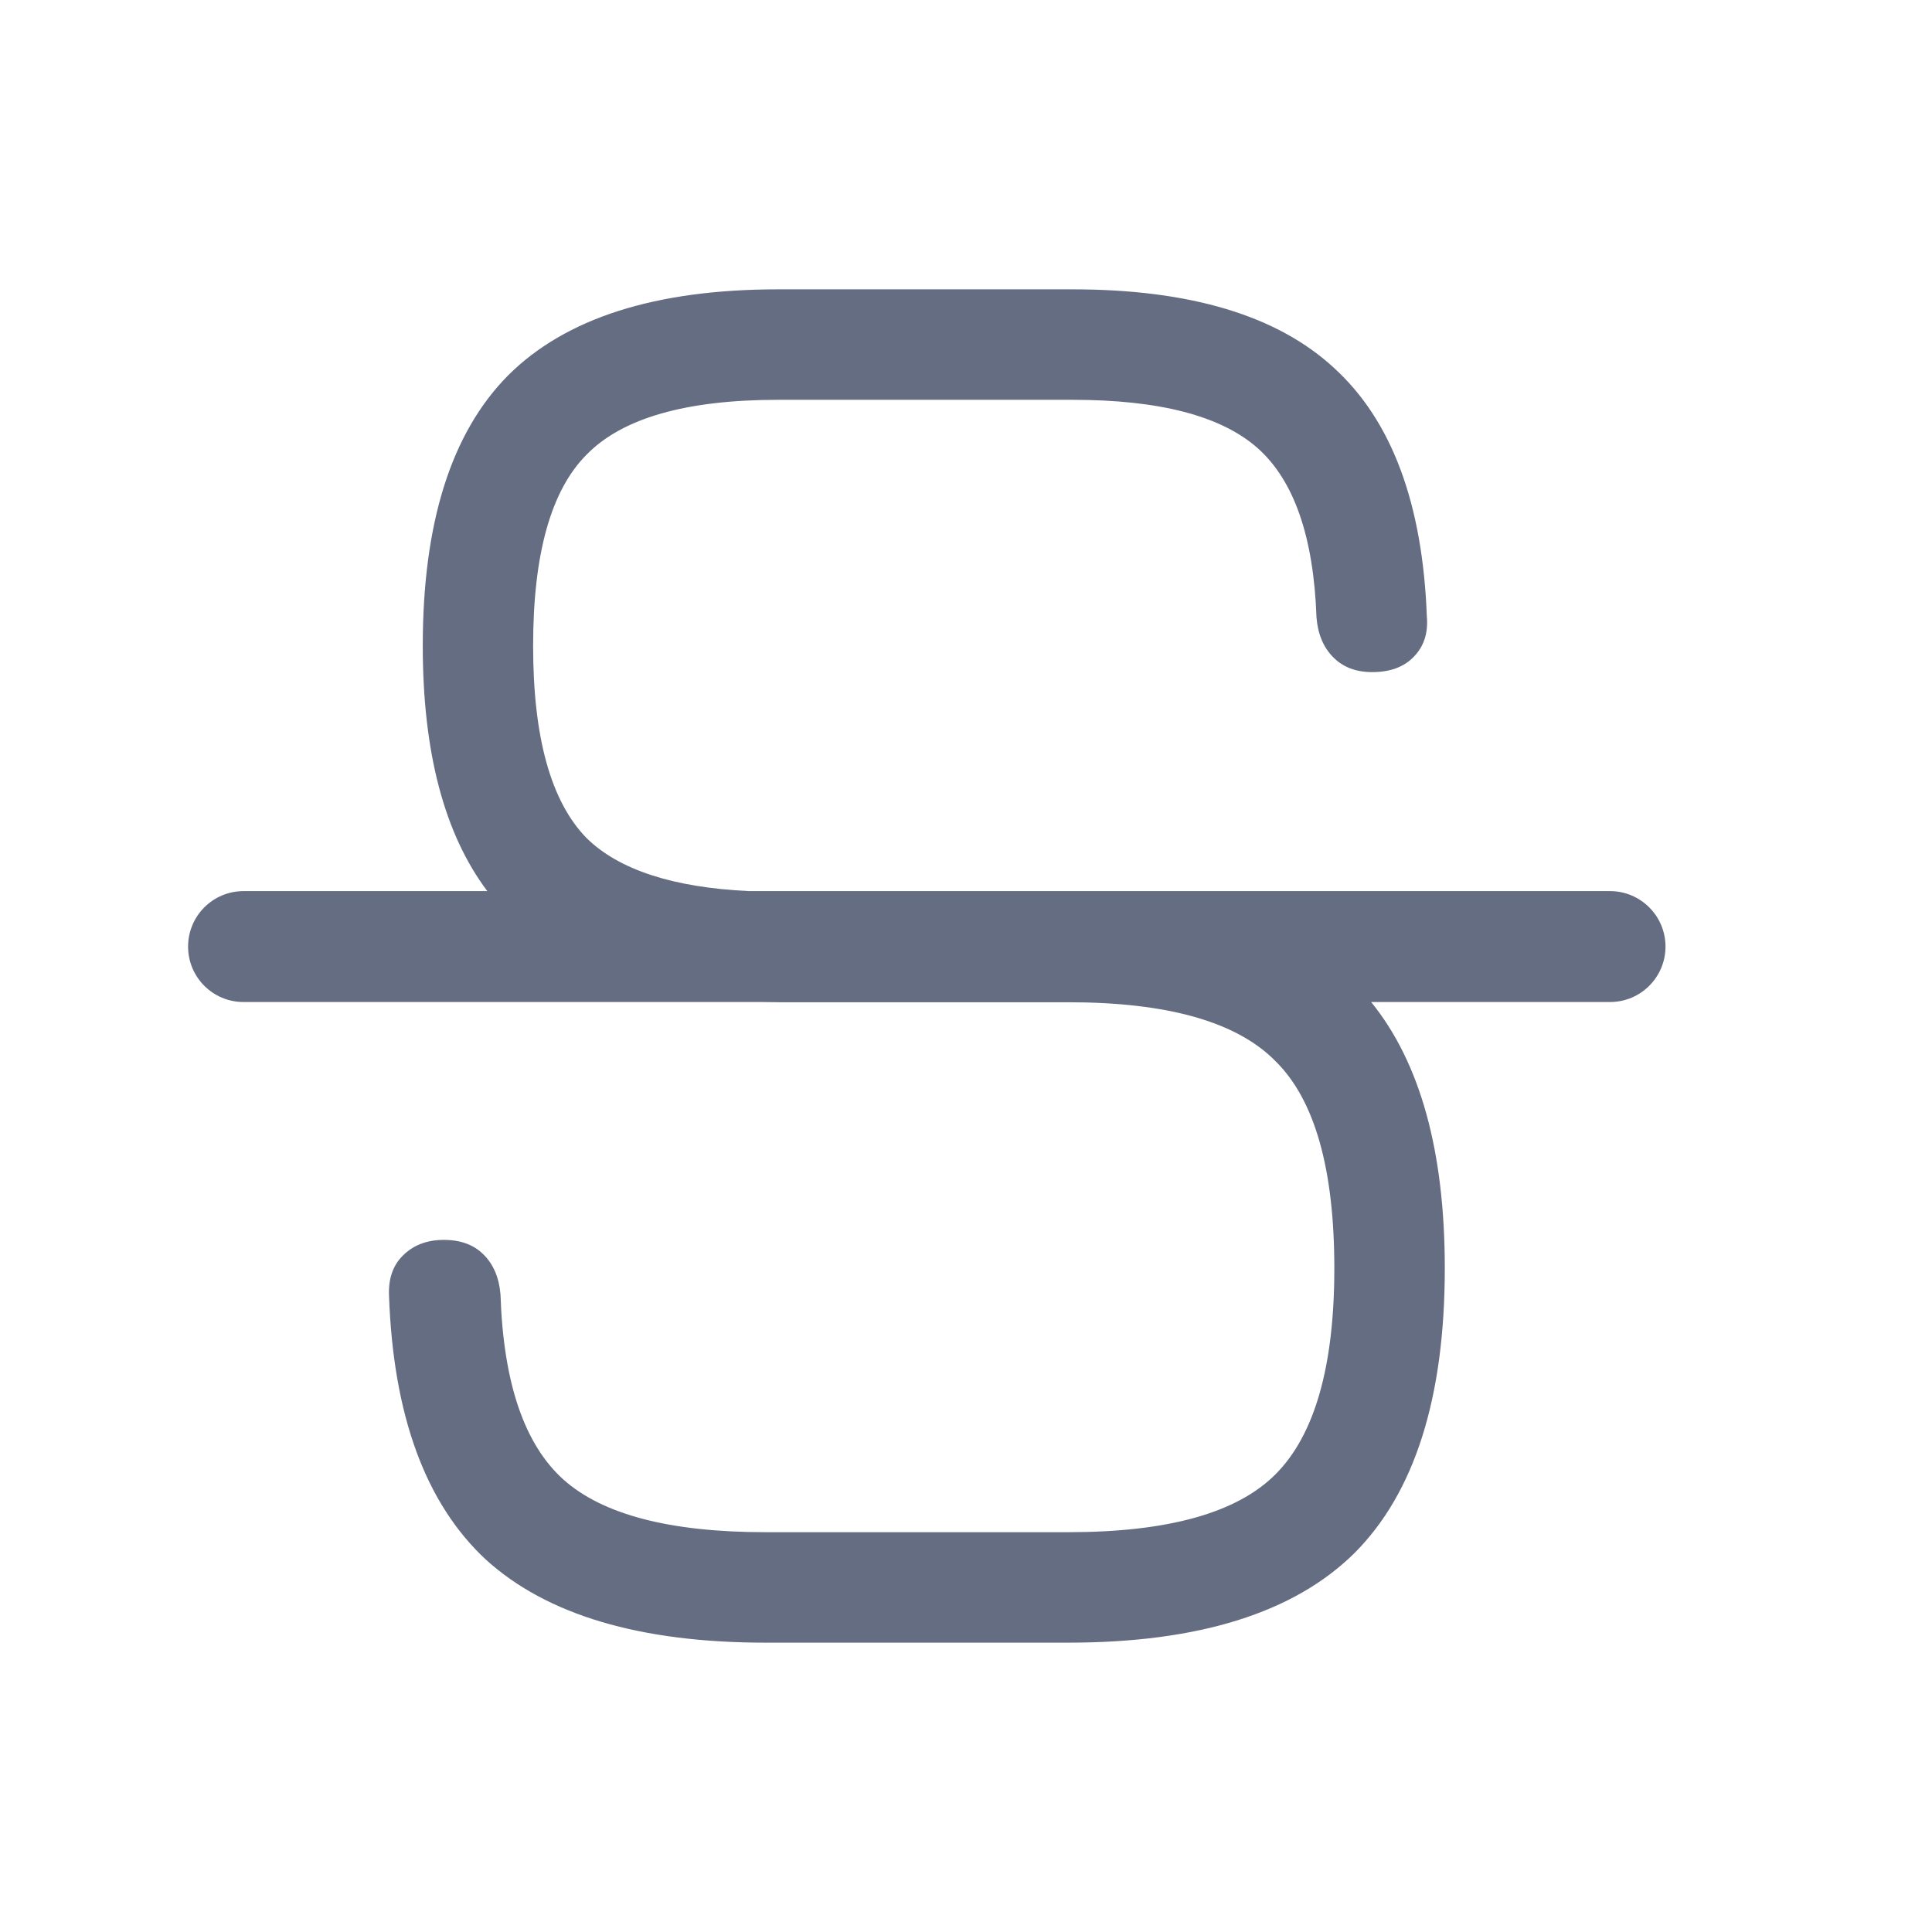
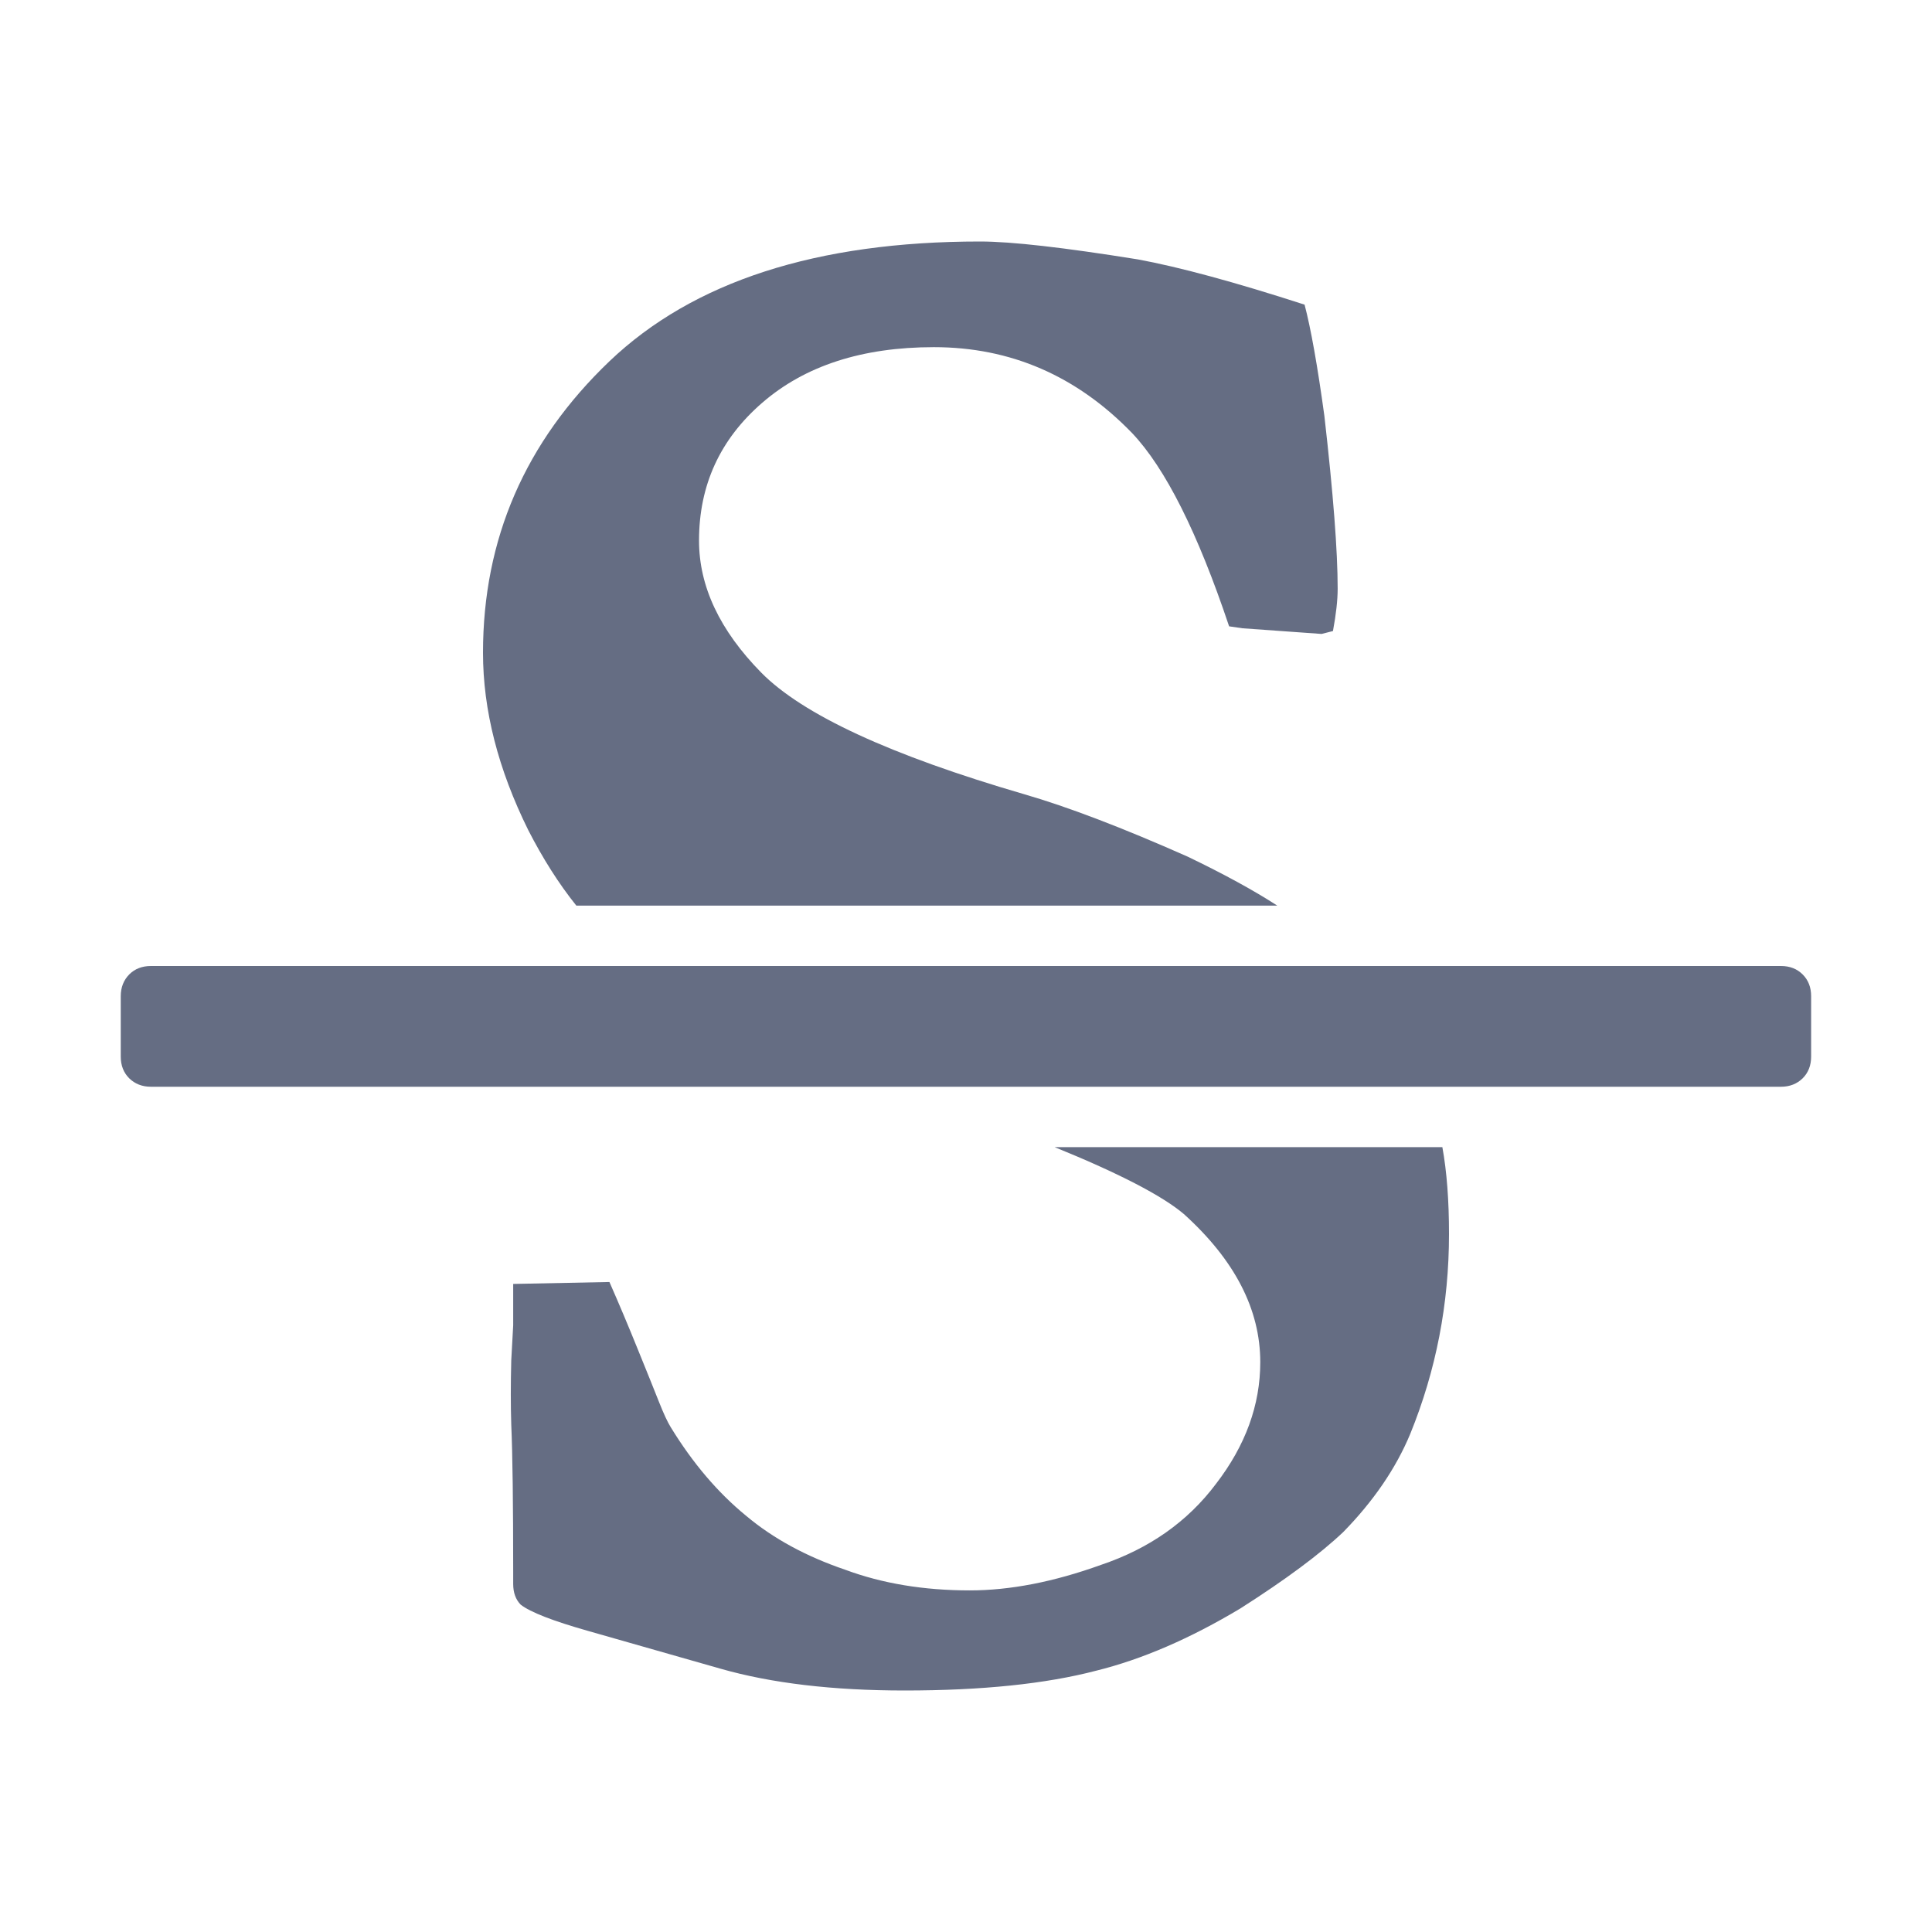
- <svg xmlns="http://www.w3.org/2000/svg" width="17" height="17" viewBox="0 0 17 17" fill="none">
-   <path d="M4.275 13.723C4.811 14.21 5.632 14.454 6.736 14.454H9.4C10.548 14.454 11.386 14.191 11.917 13.667C12.447 13.137 12.713 12.301 12.713 11.16C12.713 10.13 12.497 9.35 12.065 8.817H14.167C14.436 8.817 14.655 8.599 14.655 8.329C14.655 8.06 14.436 7.841 14.167 7.841H6.589C5.921 7.809 5.446 7.653 5.163 7.376C4.848 7.055 4.691 6.491 4.691 5.683C4.691 4.875 4.848 4.313 5.163 3.999C5.477 3.678 6.039 3.518 6.847 3.518H9.437C10.202 3.518 10.745 3.659 11.066 3.943C11.386 4.227 11.559 4.723 11.584 5.433C11.596 5.581 11.646 5.698 11.732 5.784C11.818 5.871 11.932 5.914 12.074 5.914C12.228 5.914 12.349 5.871 12.435 5.784C12.528 5.692 12.568 5.572 12.555 5.424C12.518 4.431 12.247 3.703 11.741 3.24C11.242 2.777 10.474 2.546 9.437 2.546H6.847C5.767 2.546 4.975 2.799 4.469 3.305C3.969 3.811 3.72 4.603 3.72 5.683C3.72 6.617 3.909 7.337 4.288 7.841H2.143C1.873 7.841 1.655 8.06 1.655 8.329C1.655 8.599 1.873 8.817 2.143 8.817C2.412 8.817 6.701 8.817 6.701 8.817C6.755 8.818 6.81 8.819 6.865 8.819H9.4C10.276 8.819 10.884 8.992 11.223 9.337C11.568 9.676 11.741 10.284 11.741 11.16C11.741 12.023 11.568 12.628 11.223 12.973C10.884 13.313 10.276 13.482 9.4 13.482H6.736C5.897 13.482 5.305 13.328 4.959 13.02C4.614 12.711 4.429 12.168 4.404 11.391C4.392 11.243 4.342 11.126 4.256 11.04C4.17 10.953 4.053 10.91 3.905 10.91C3.757 10.91 3.636 10.956 3.544 11.049C3.457 11.135 3.417 11.252 3.423 11.4C3.46 12.455 3.744 13.229 4.275 13.723Z" fill="#656D83" />
+ <svg xmlns="http://www.w3.org/2000/svg" width="16" height="16" viewBox="0 0 16 16" fill="none">
+   <path d="M4.773 7.5H10.578C10.385 7.375 10.137 7.239 9.835 7.094C9.294 6.854 8.843 6.682 8.484 6.578C7.375 6.255 6.648 5.919 6.304 5.57C5.961 5.221 5.789 4.857 5.789 4.477C5.789 4.018 5.963 3.638 6.312 3.336C6.666 3.029 7.14 2.875 7.734 2.875C8.369 2.875 8.916 3.112 9.375 3.586C9.651 3.877 9.919 4.411 10.179 5.187L10.289 5.203L10.945 5.25L11.039 5.226C11.065 5.086 11.078 4.969 11.078 4.875C11.078 4.562 11.041 4.086 10.968 3.445C10.911 3.029 10.856 2.721 10.804 2.523C10.226 2.336 9.765 2.211 9.422 2.148C8.812 2.05 8.377 2 8.117 2C6.763 2 5.74 2.331 5.047 2.992C4.349 3.659 4 4.464 4 5.406C4 5.88 4.125 6.37 4.375 6.875C4.495 7.109 4.627 7.318 4.773 7.5Z" fill="#656D83" />
+   <path d="M8.734 9.5C9.27 9.718 9.627 9.904 9.804 10.054C10.226 10.435 10.437 10.844 10.437 11.281C10.437 11.635 10.315 11.971 10.07 12.289C9.836 12.601 9.518 12.825 9.117 12.96C8.726 13.101 8.364 13.171 8.031 13.171C7.651 13.171 7.307 13.114 7 13C6.677 12.89 6.404 12.742 6.18 12.554C5.945 12.362 5.737 12.117 5.555 11.82C5.529 11.778 5.496 11.708 5.457 11.609C5.418 11.51 5.359 11.364 5.281 11.172C5.203 10.979 5.125 10.794 5.047 10.617L4.25 10.633V10.976L4.234 11.266C4.229 11.463 4.229 11.64 4.234 11.797C4.245 12.047 4.25 12.453 4.25 13.015V13.117C4.25 13.19 4.271 13.247 4.312 13.289C4.391 13.351 4.578 13.424 4.875 13.508L5.969 13.82C6.39 13.94 6.898 14 7.492 14C8.133 14 8.661 13.945 9.078 13.836C9.458 13.742 9.856 13.57 10.273 13.32C10.648 13.081 10.932 12.87 11.125 12.687C11.374 12.432 11.56 12.161 11.679 11.875C11.893 11.349 12 10.797 12 10.219C12 9.943 11.982 9.703 11.945 9.5H8.734V9.5Z" fill="#656D83" />
+   <path d="M14.929 8.07C14.882 8.023 14.822 8 14.749 8H1.25C1.177 8 1.117 8.023 1.07 8.07C1.024 8.117 1 8.177 1 8.25V8.75C1 8.823 1.023 8.883 1.07 8.93C1.117 8.976 1.177 9 1.25 9H14.749C14.822 9 14.882 8.976 14.929 8.93C14.976 8.883 14.999 8.823 14.999 8.75V8.25C14.999 8.177 14.976 8.117 14.929 8.07Z" fill="#656D83" />
</svg>
